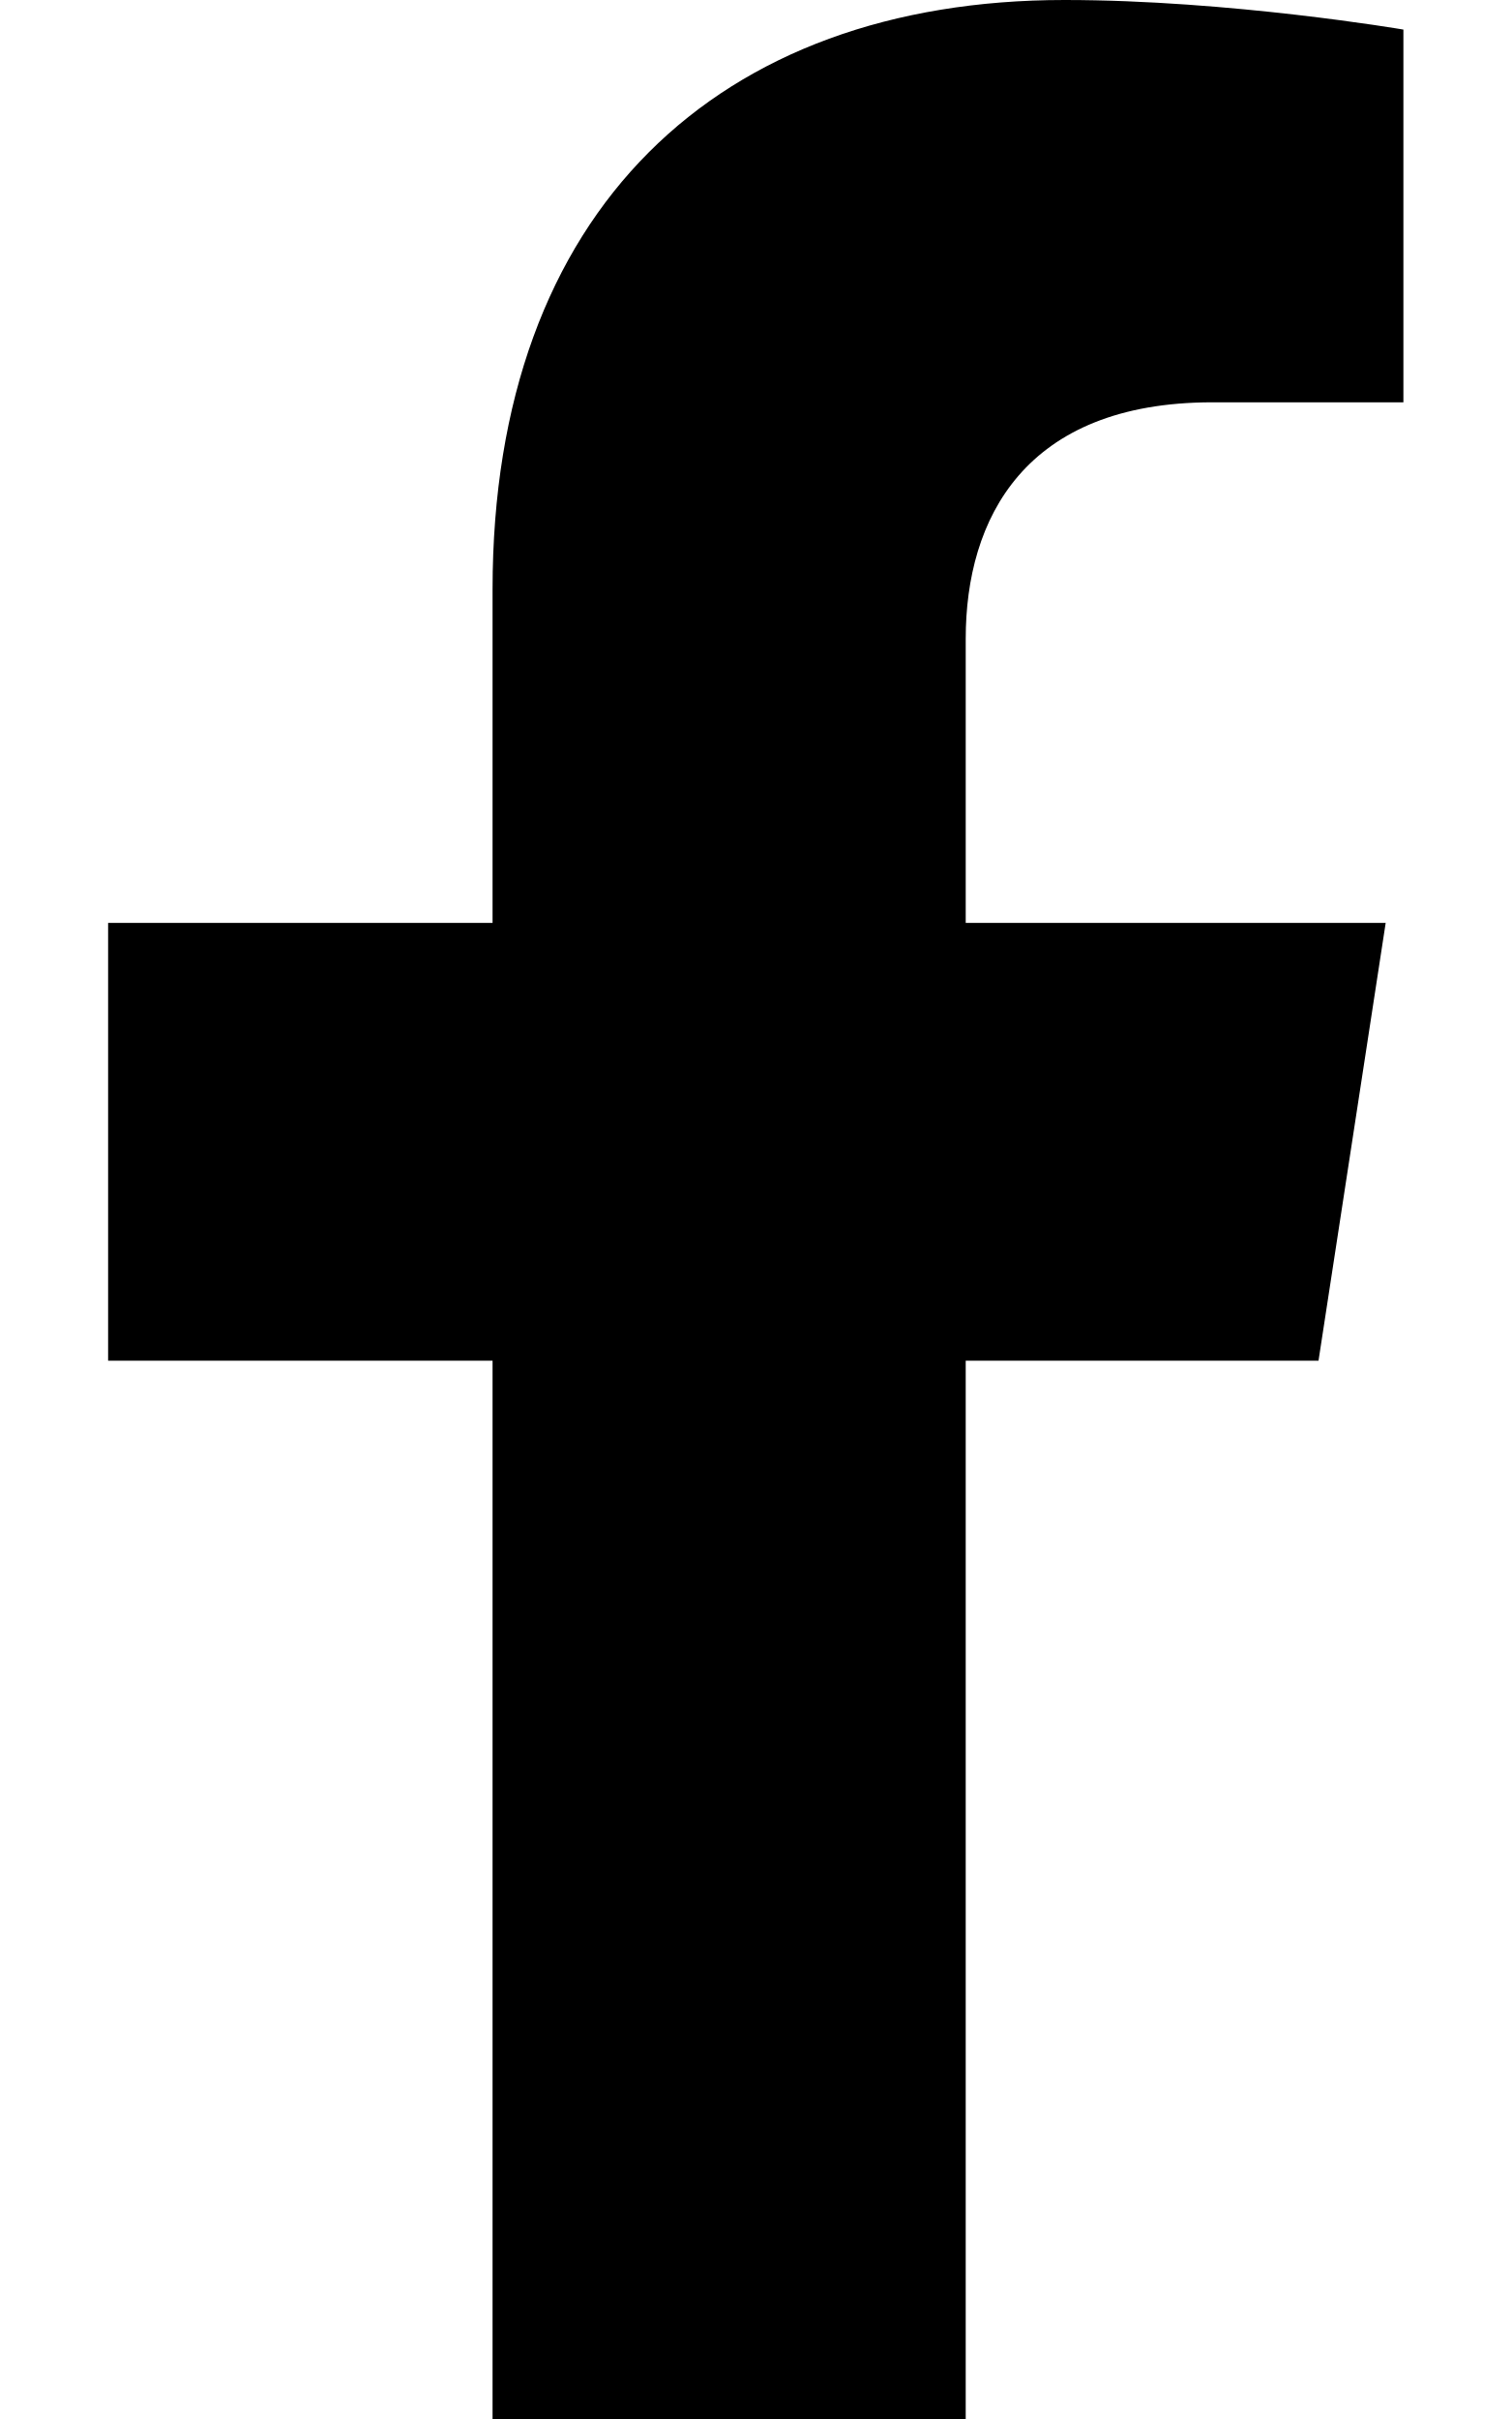
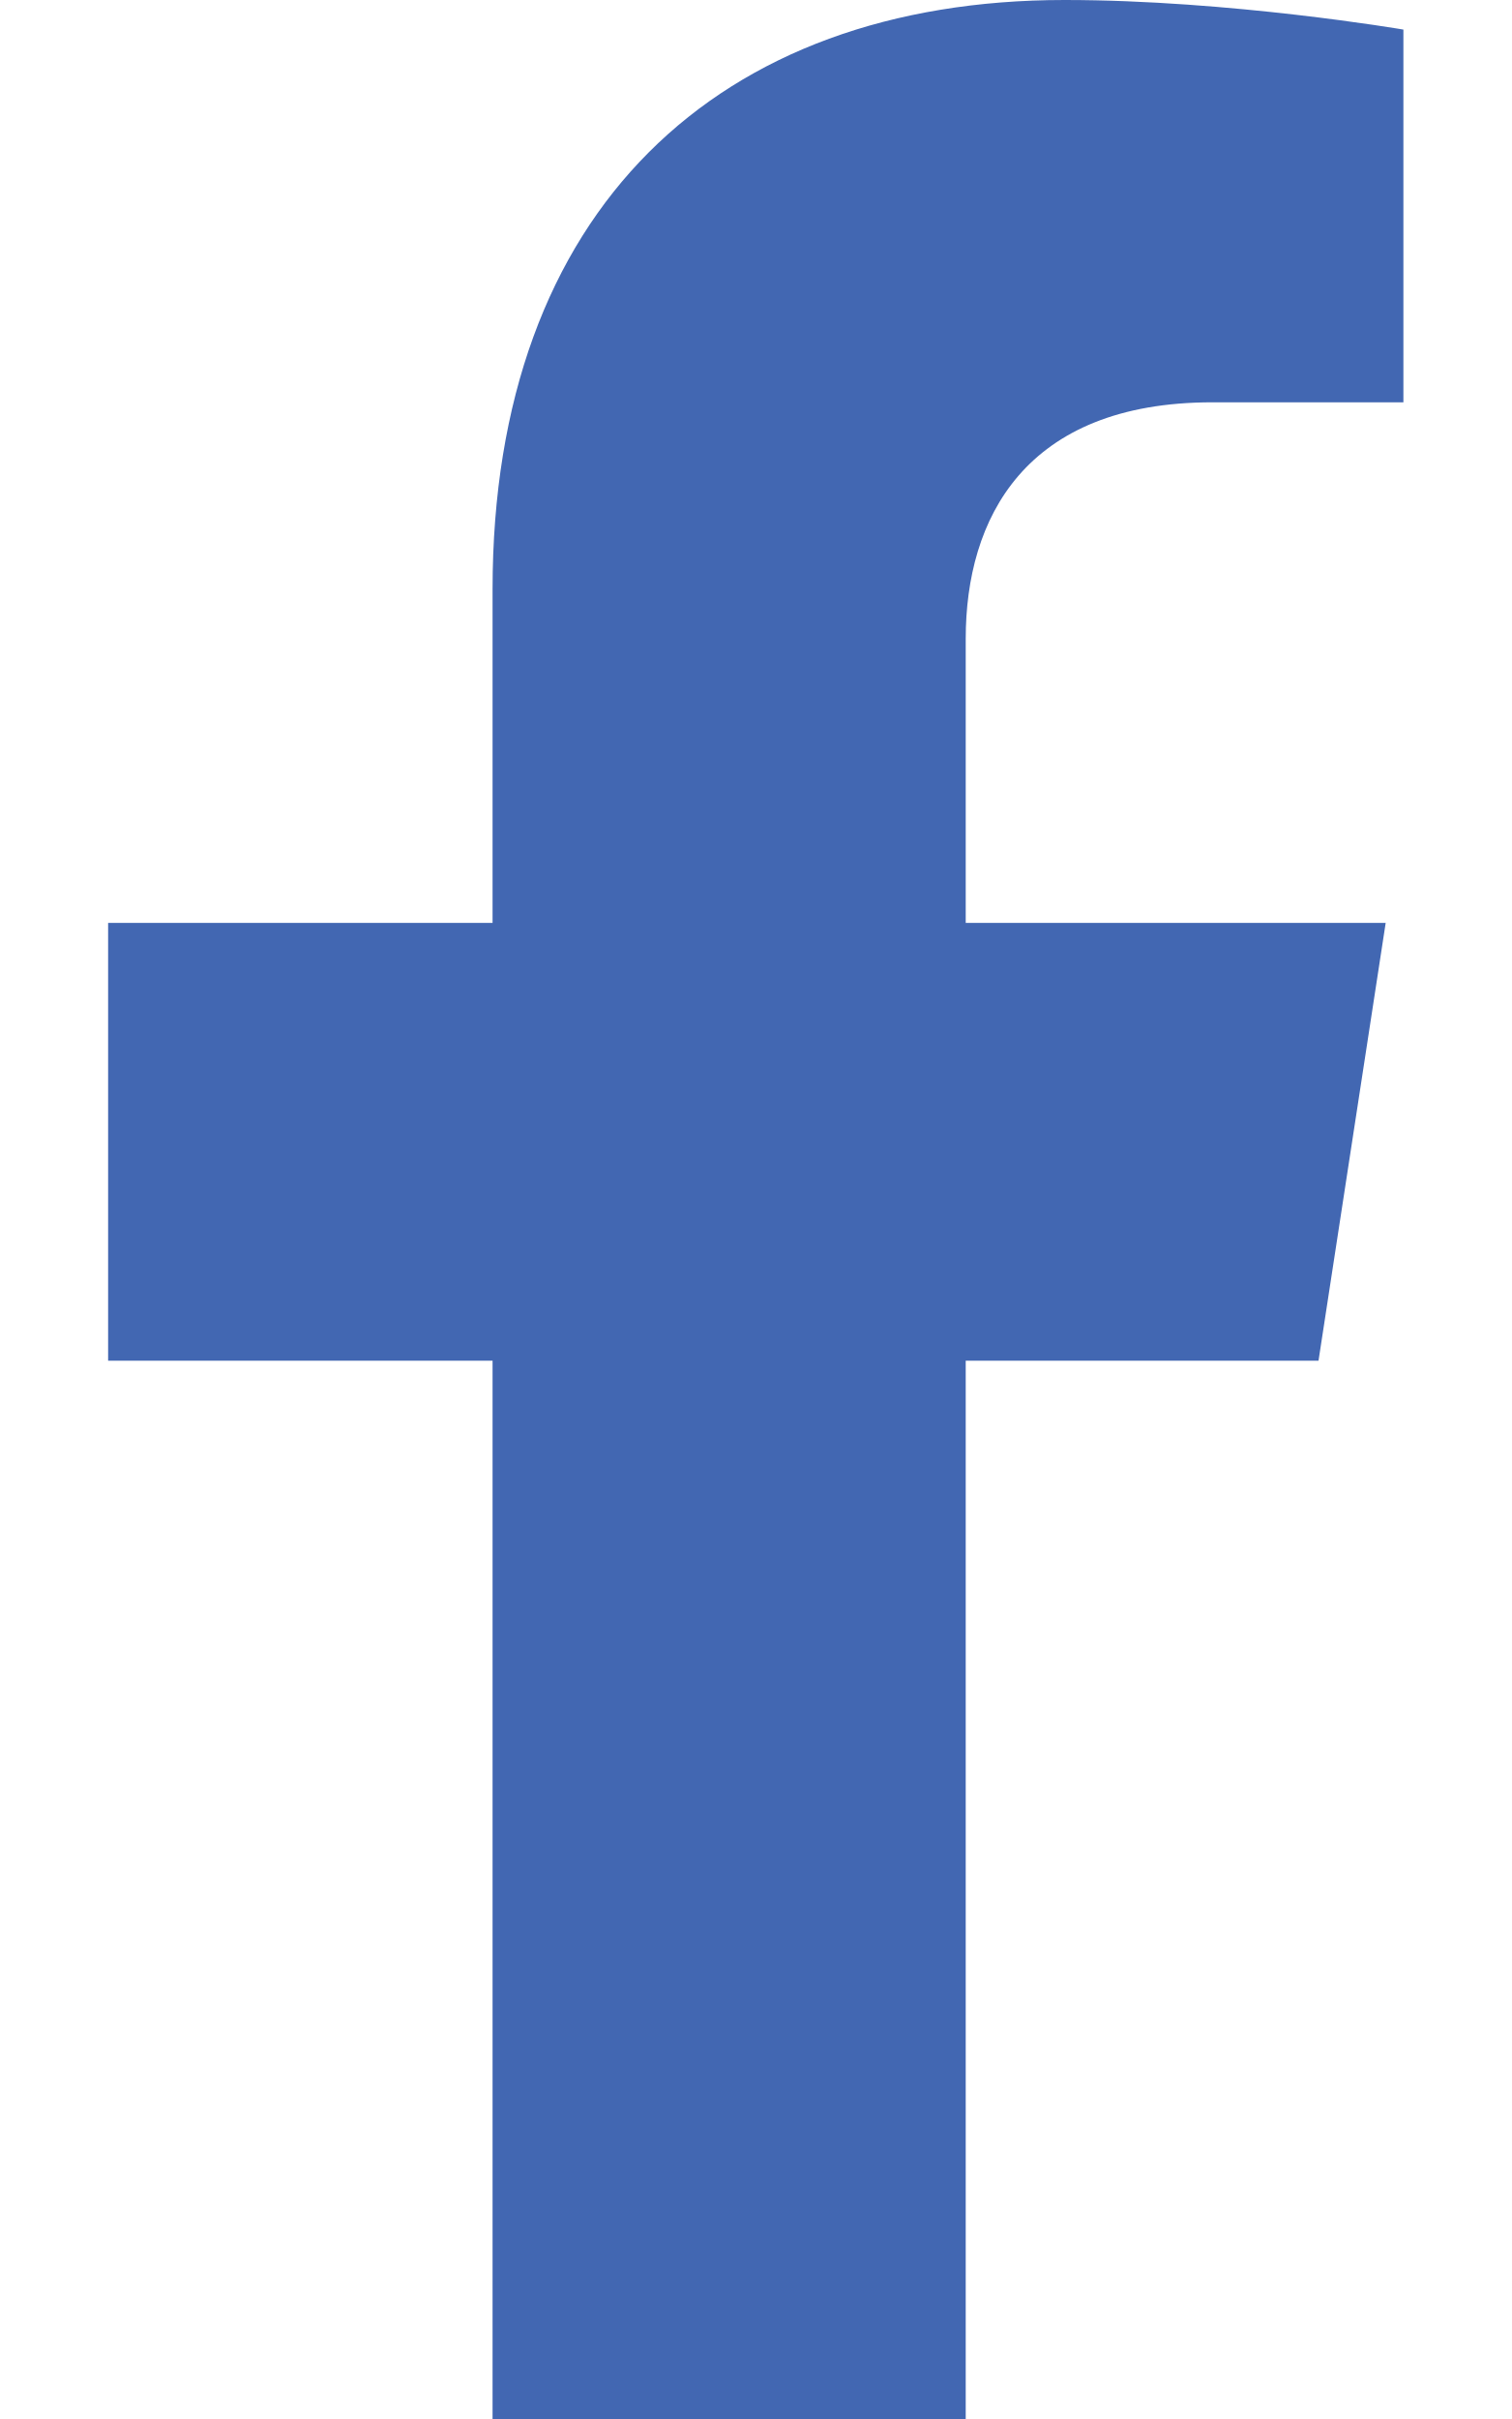
<svg xmlns="http://www.w3.org/2000/svg" aria-hidden="true" focusable="false" data-prefix="fab" data-icon="facebook-f" class="svg-inline--fa fa-facebook-f fa-w-10" role="img" viewBox="0 0 320 512">
-   <path fill="currentColor" d="M279.14 288l14.22-92.66h-88.91v-60.13c0-25.35 12.42-50.06 52.24-50.06h40.42V6.26S260.43 0 225.36 0c-73.22 0-121.08 44.38-121.08 124.72v70.62H22.89V288h81.39v224h100.17V288z" />
+   <path fill="#4267B2" d="M279.14 288l14.22-92.66h-88.91v-60.13c0-25.35 12.42-50.06 52.24-50.06h40.42V6.26S260.43 0 225.36 0c-73.22 0-121.08 44.38-121.08 124.72v70.62H22.89V288h81.39v224h100.17V288z" />
</svg>
